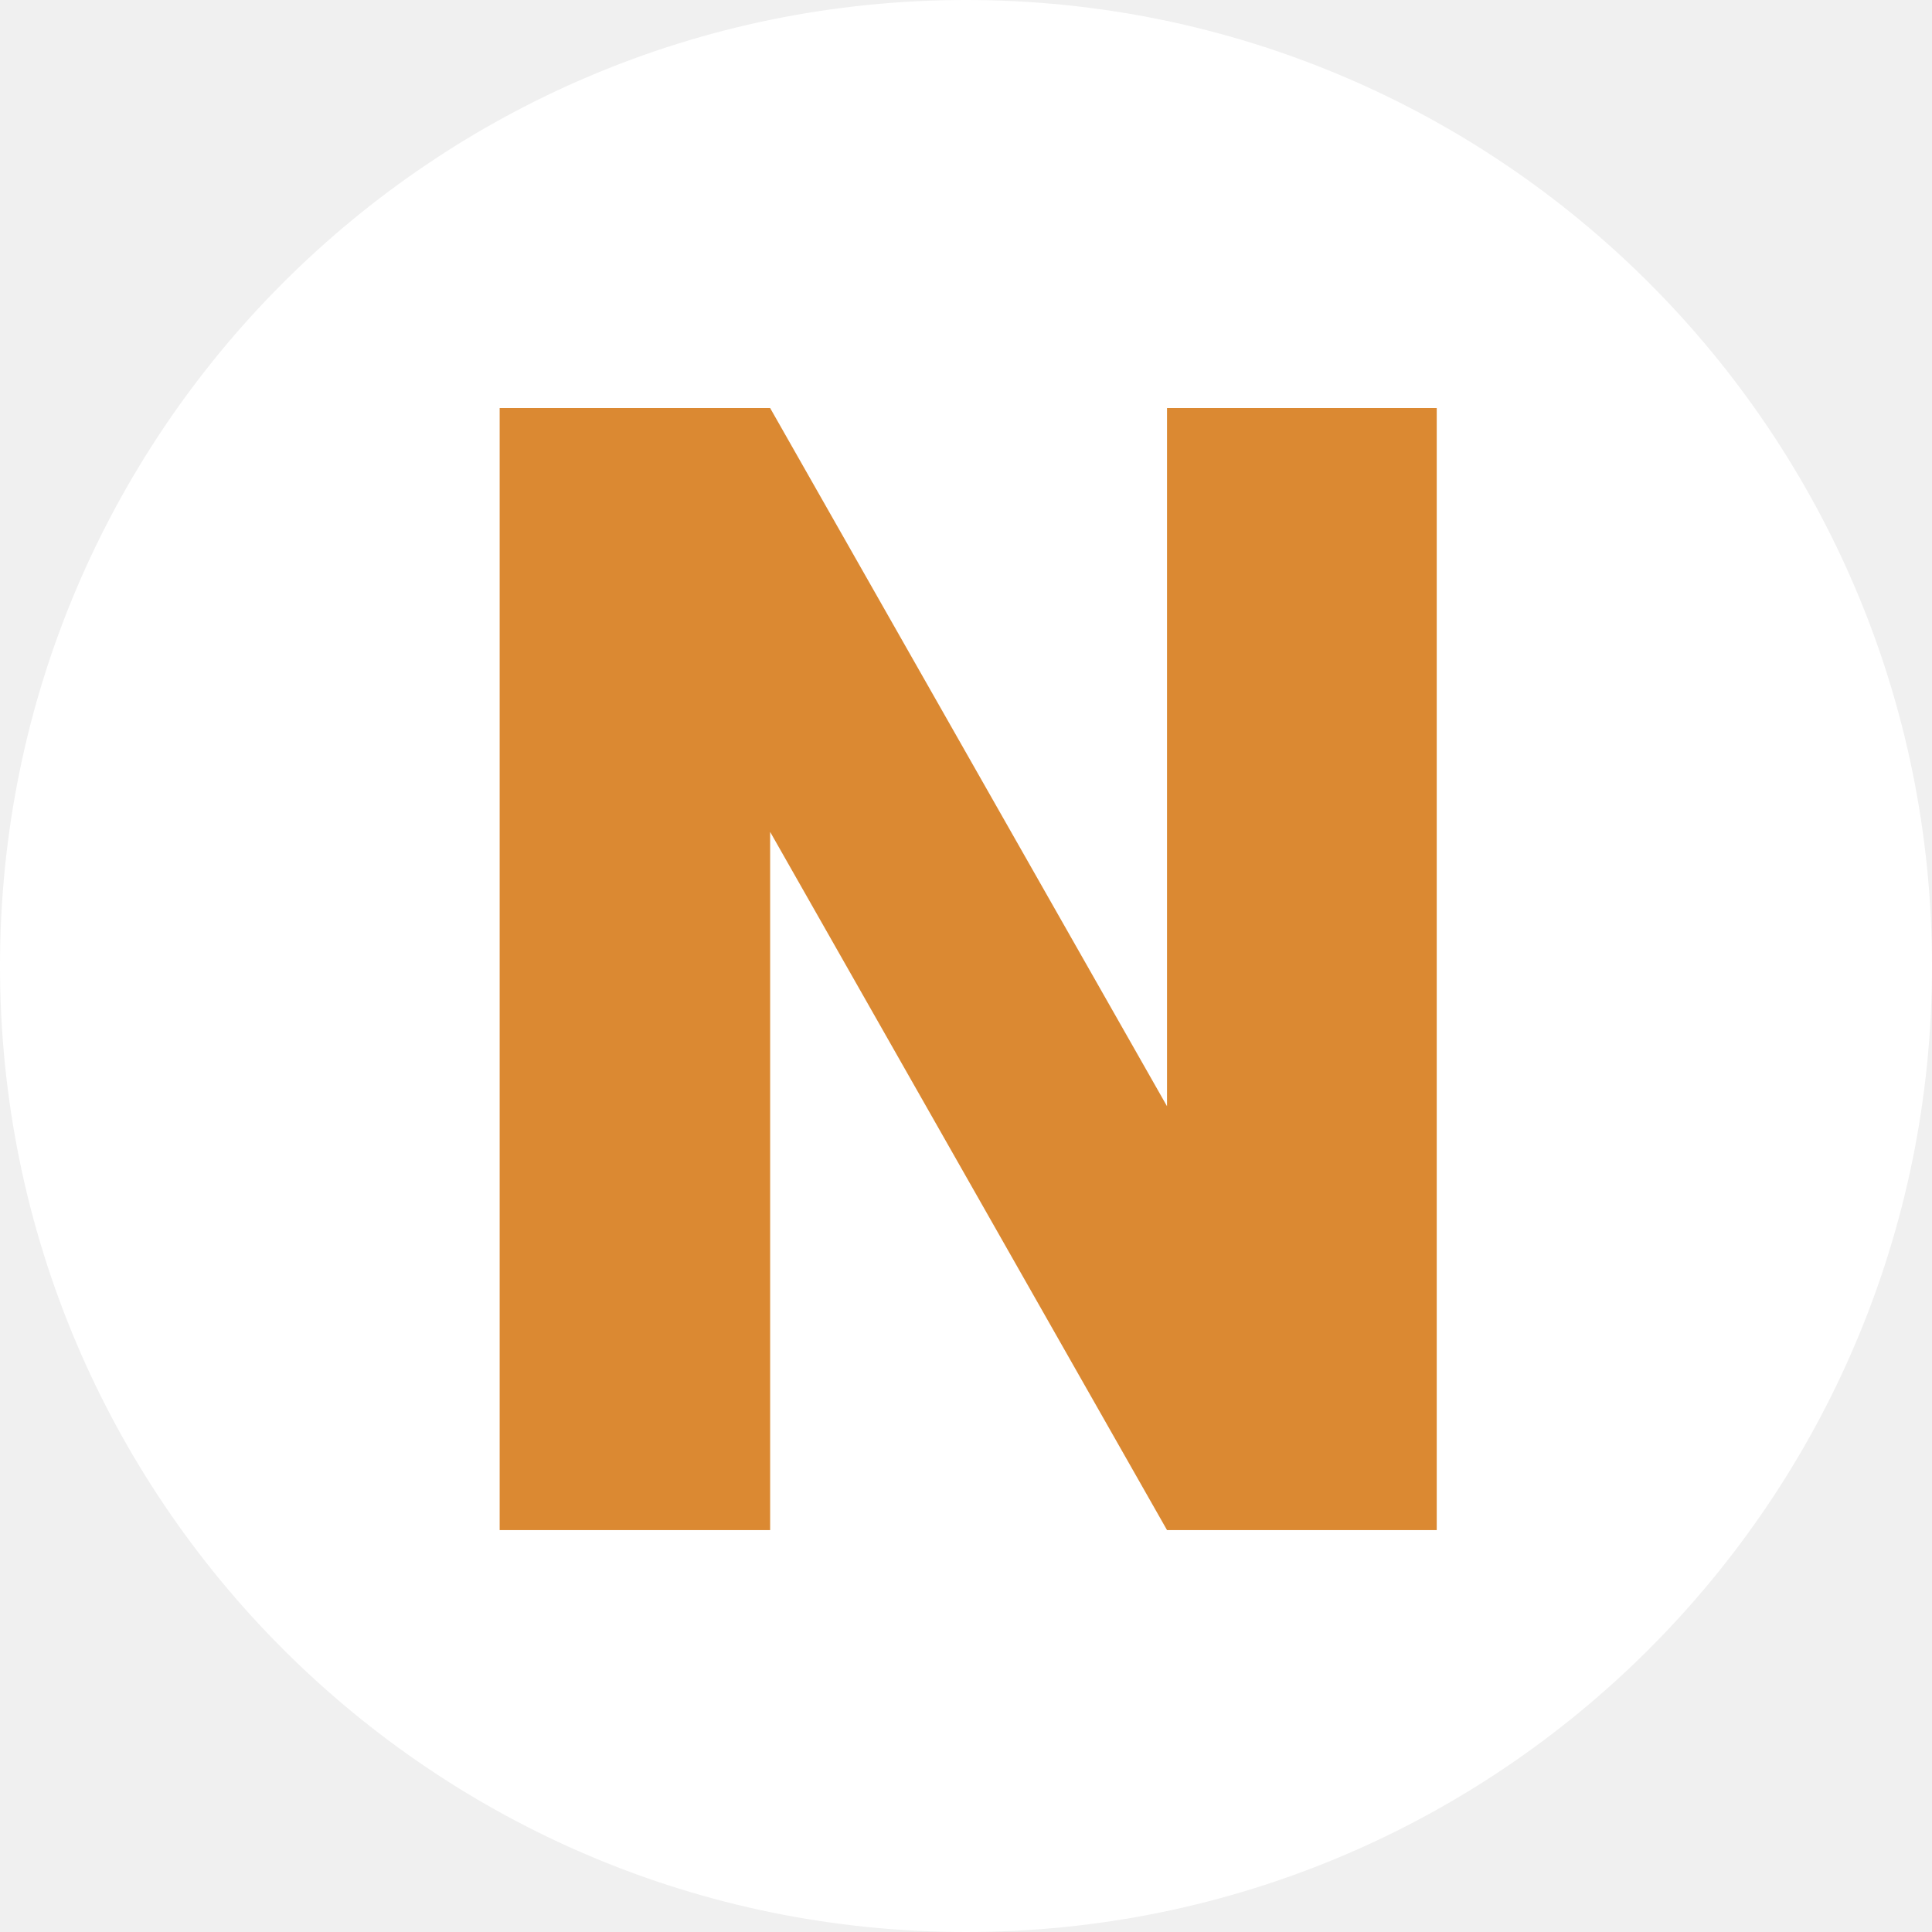
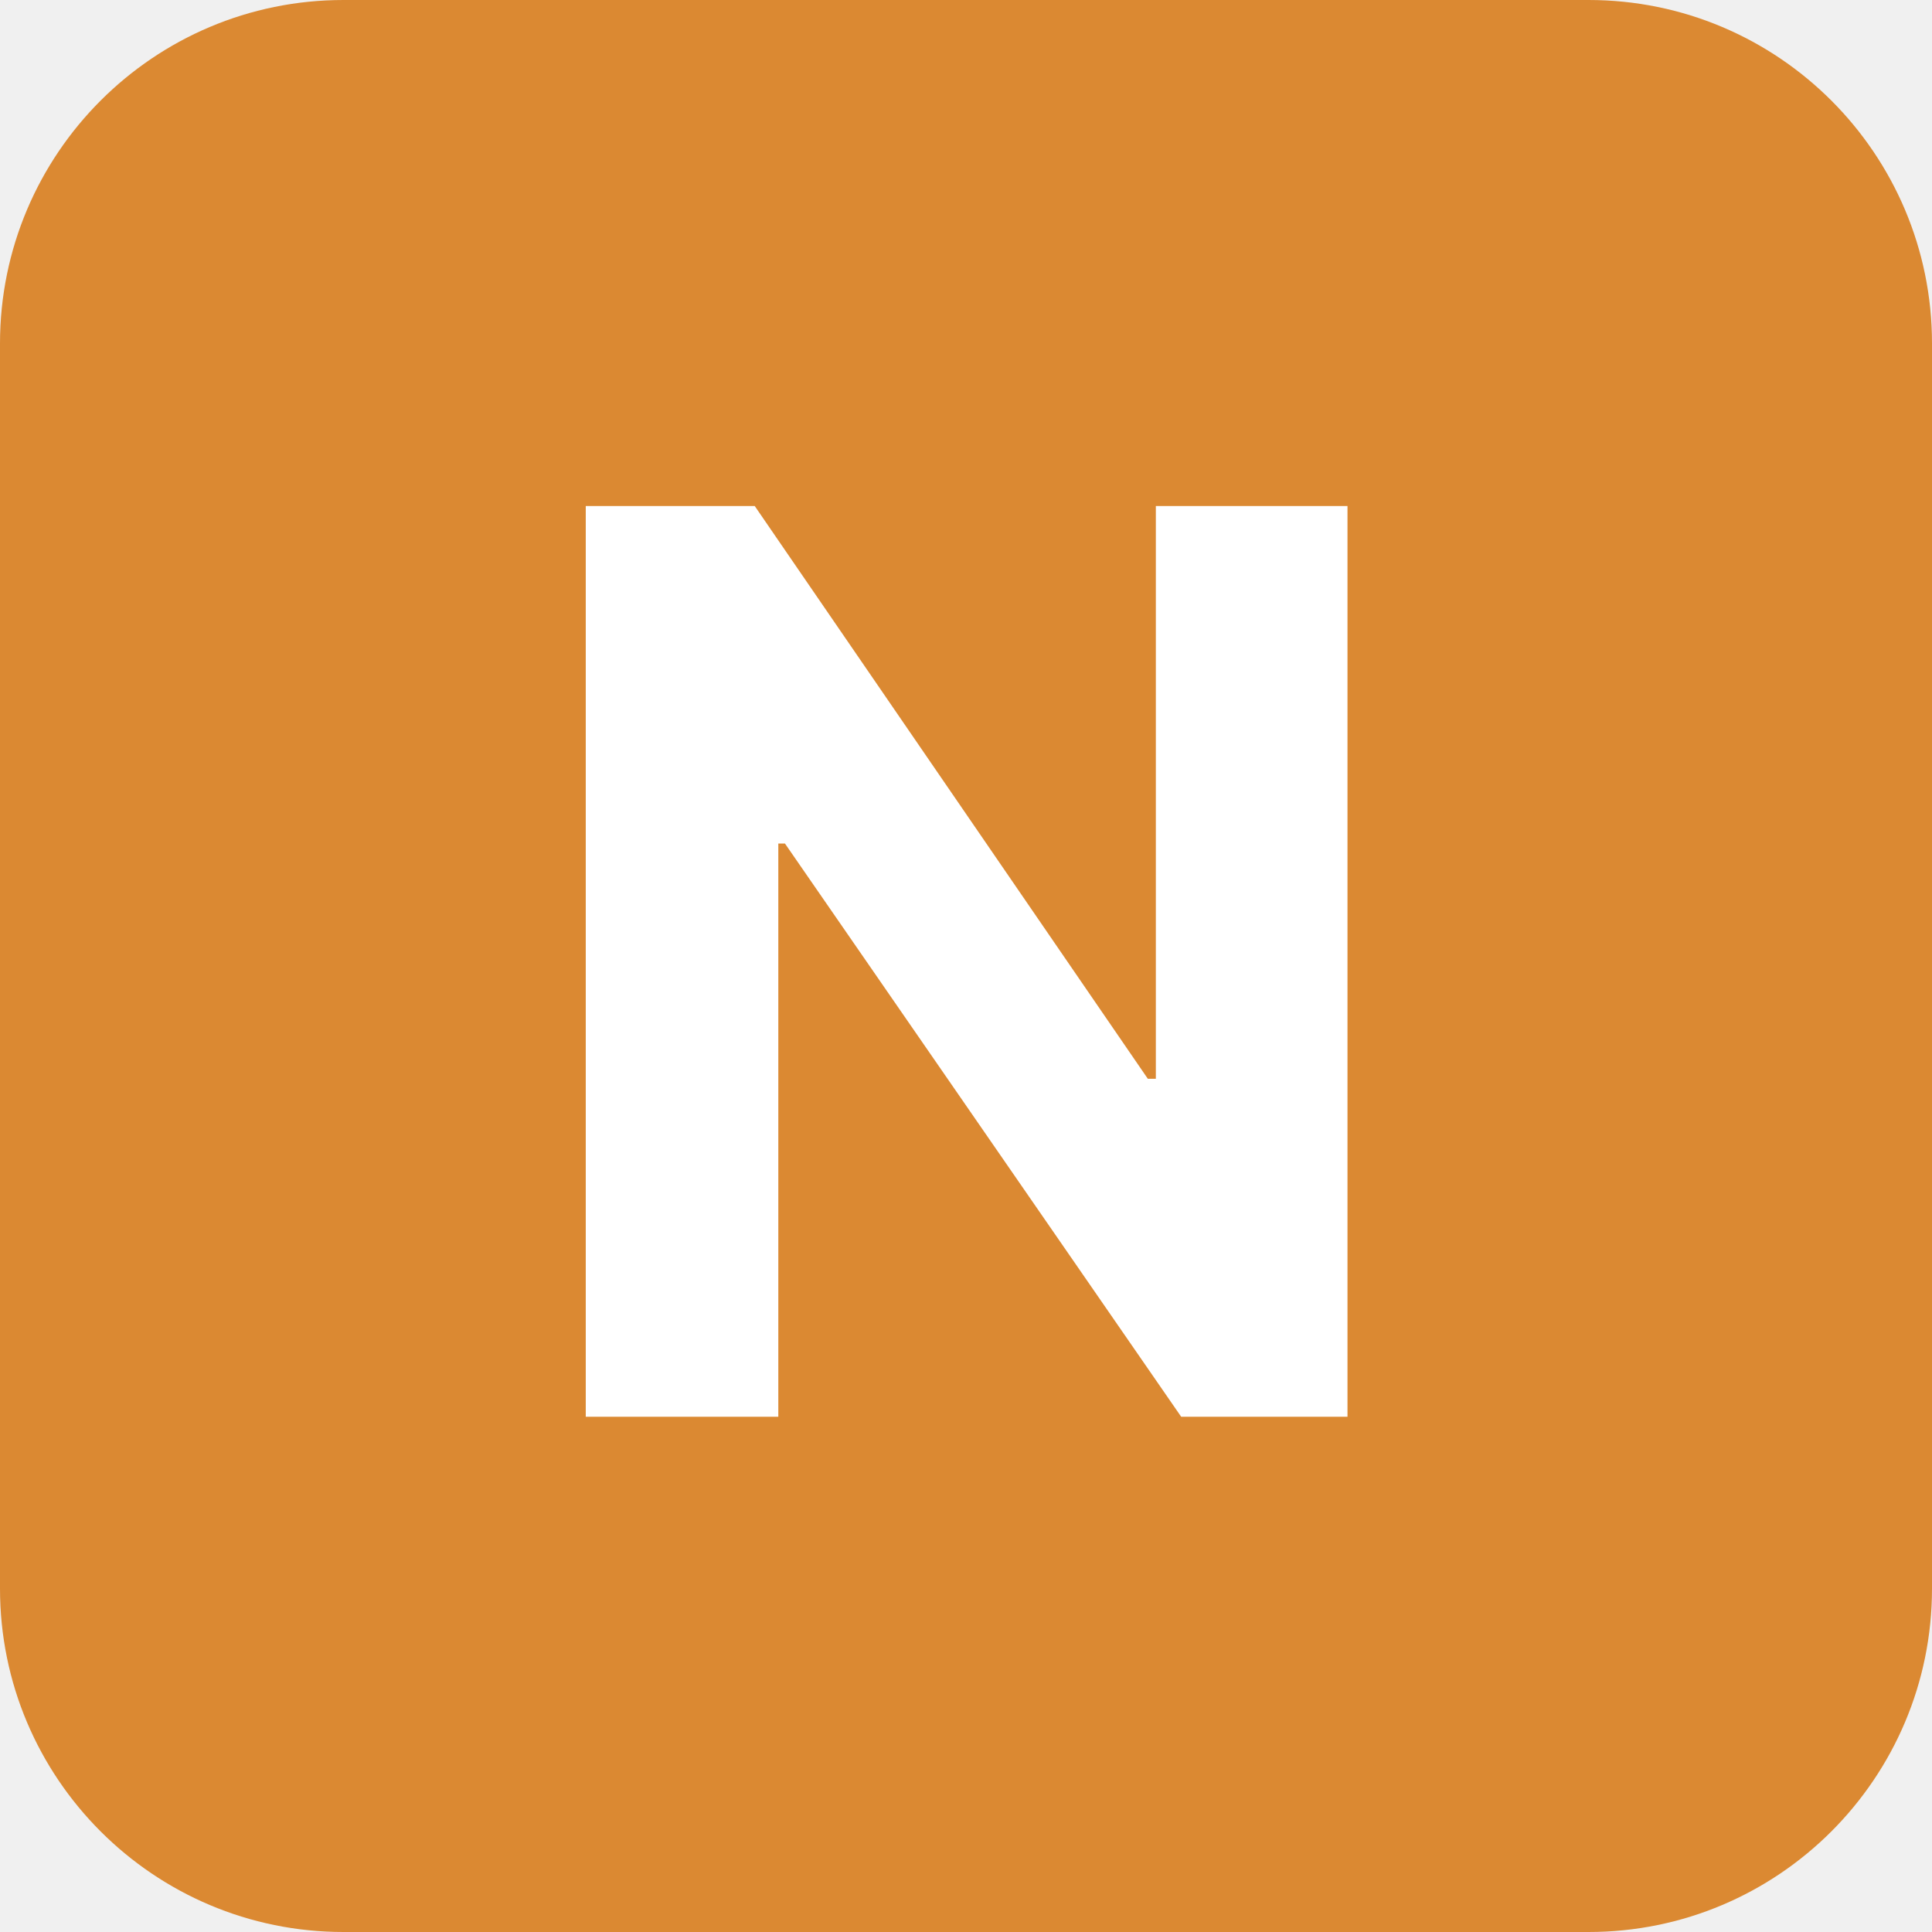
- <svg xmlns="http://www.w3.org/2000/svg" width="232" height="232" viewBox="0 0 232 232" fill="none">
-   <rect x="232" y="1.52588e-05" width="232" height="232" rx="116" transform="rotate(90 232 1.52588e-05)" fill="white" />
-   <path d="M172.527 49V183.736H140.139L92.481 99.896V183.736H60V49H92.481L140.139 132.84V49H172.527Z" fill="#DB8932" />
+ <svg xmlns="http://www.w3.org/2000/svg" width="96" height="96" viewBox="0 0 96 96" fill="none">
+   <rect width="96" height="96" rx="17.067" fill="#DB8932" />
+   <path d="M66.956 25.145V70.397H58.692L39.005 41.916H38.674V70.397H29.106V25.145H37.503L57.035 53.604H57.433V25.145H66.956Z" fill="white" />
</svg>
